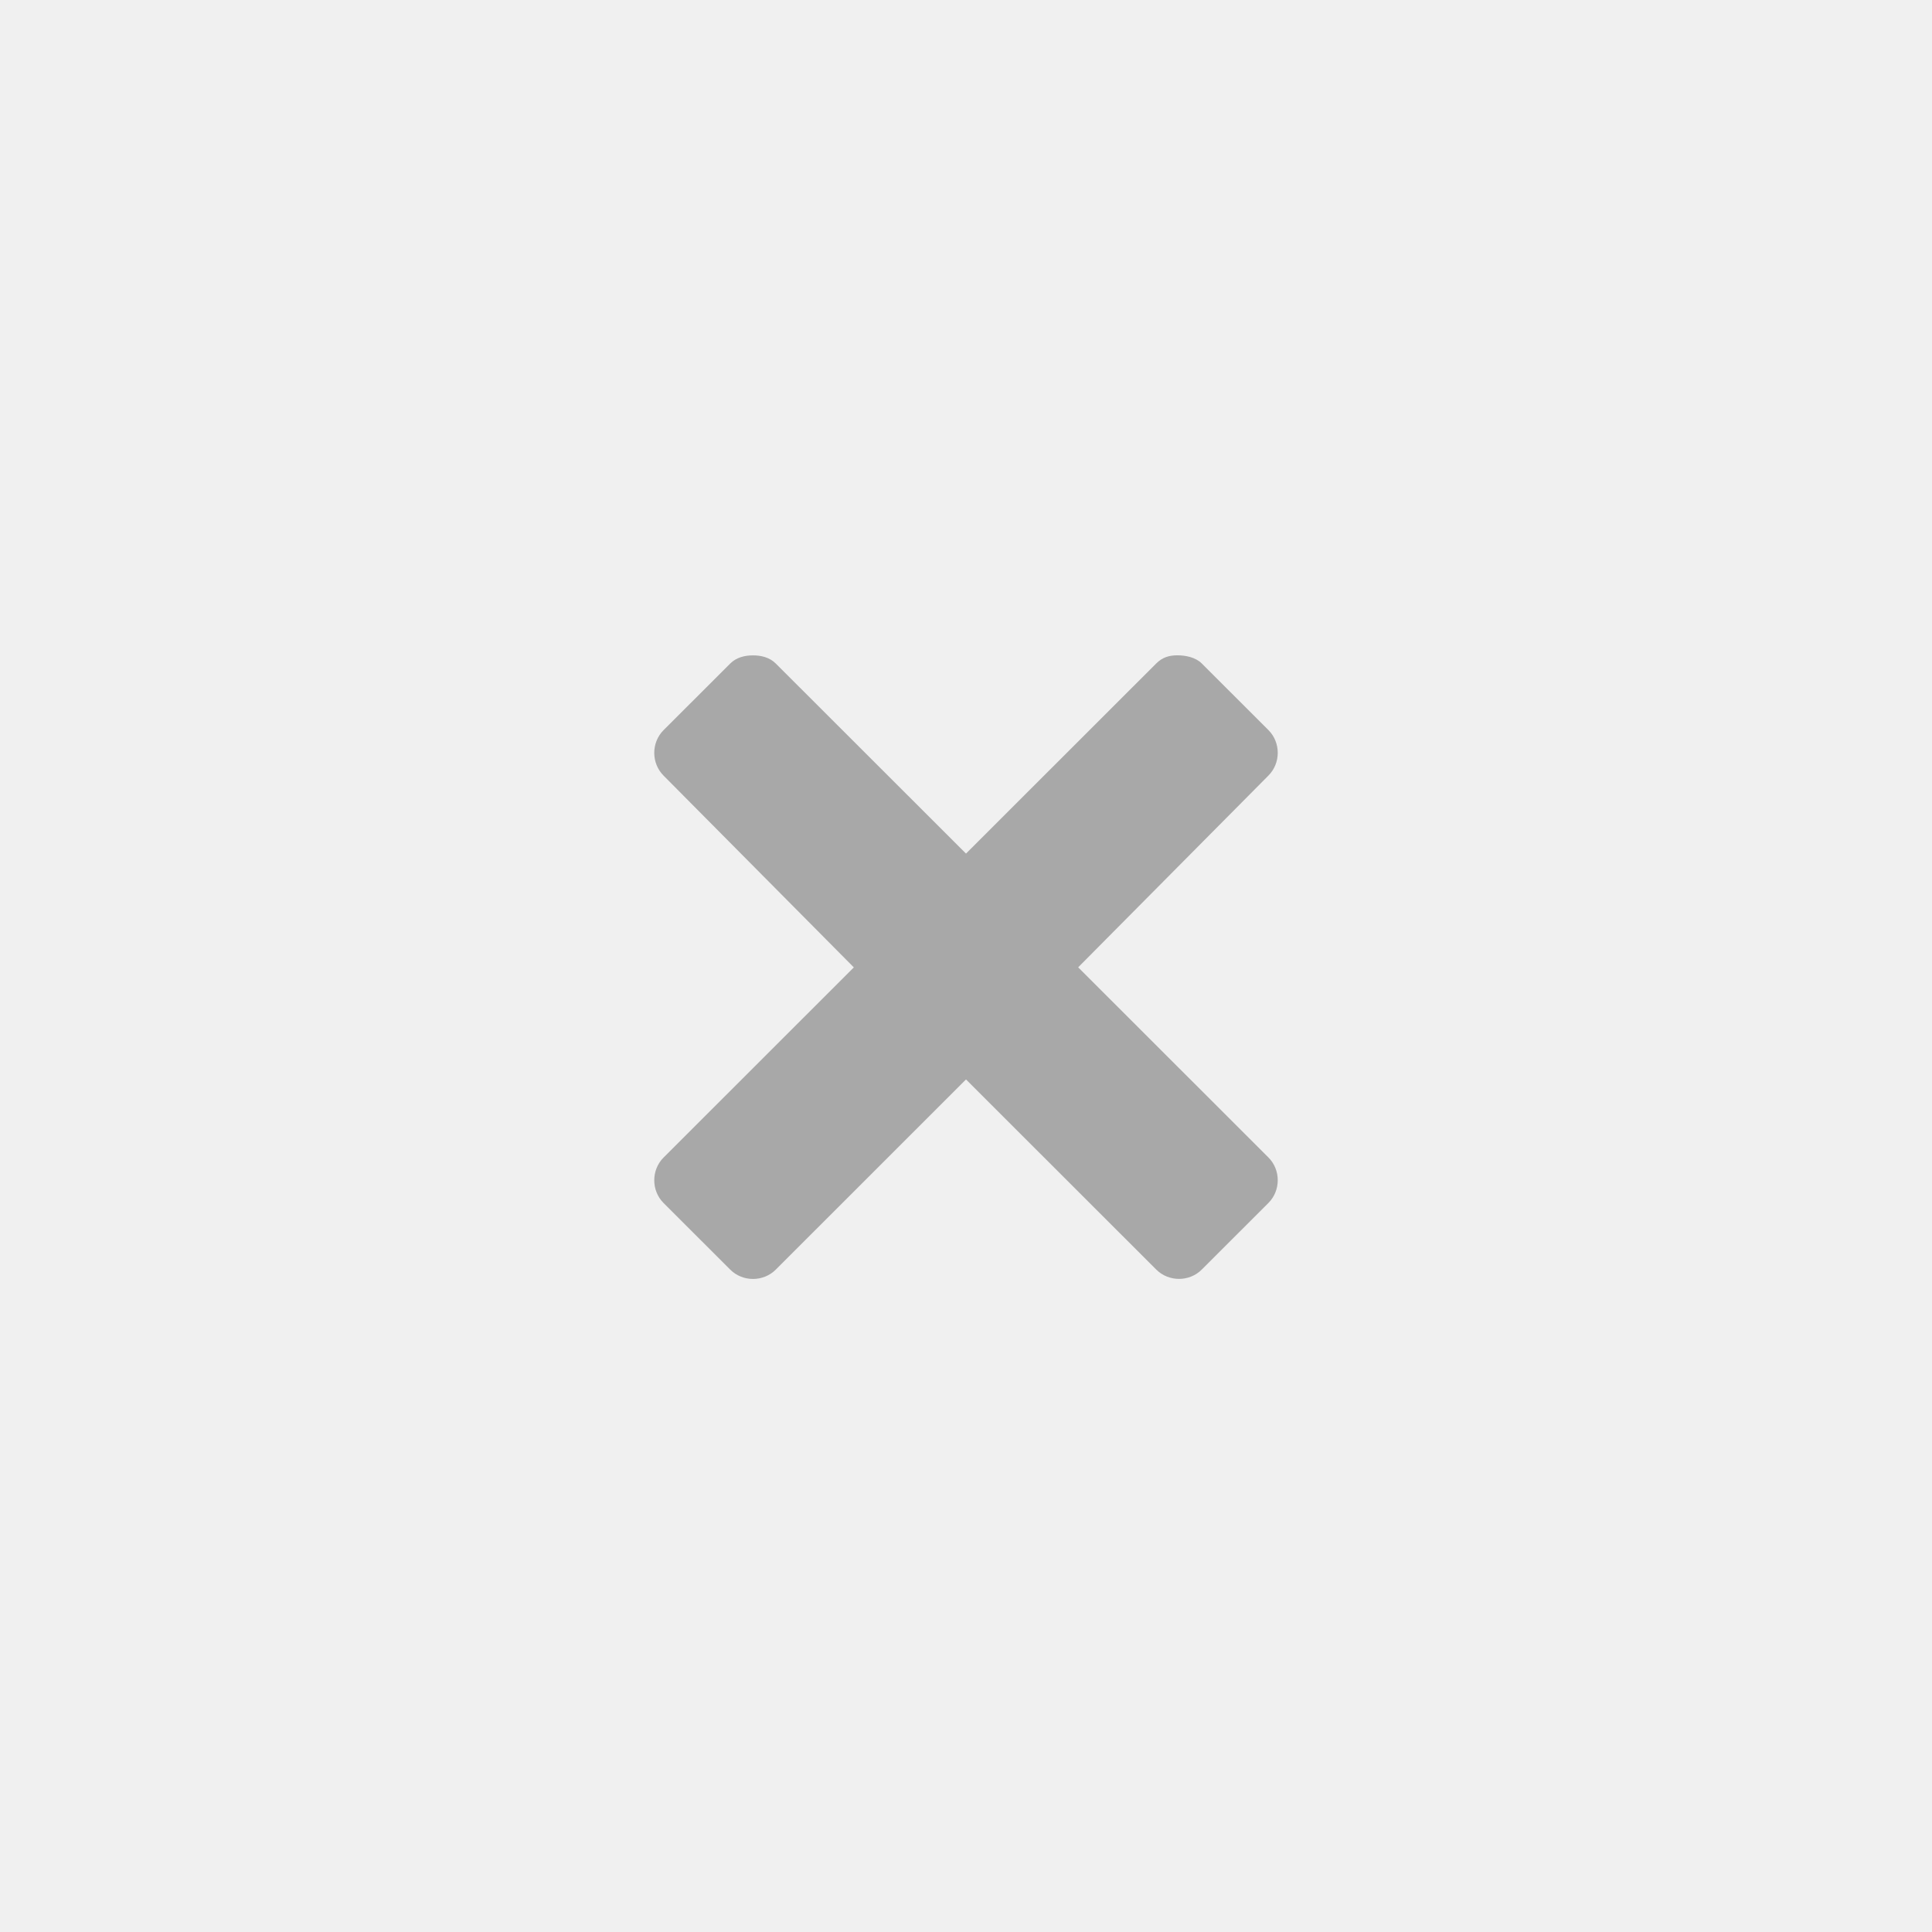
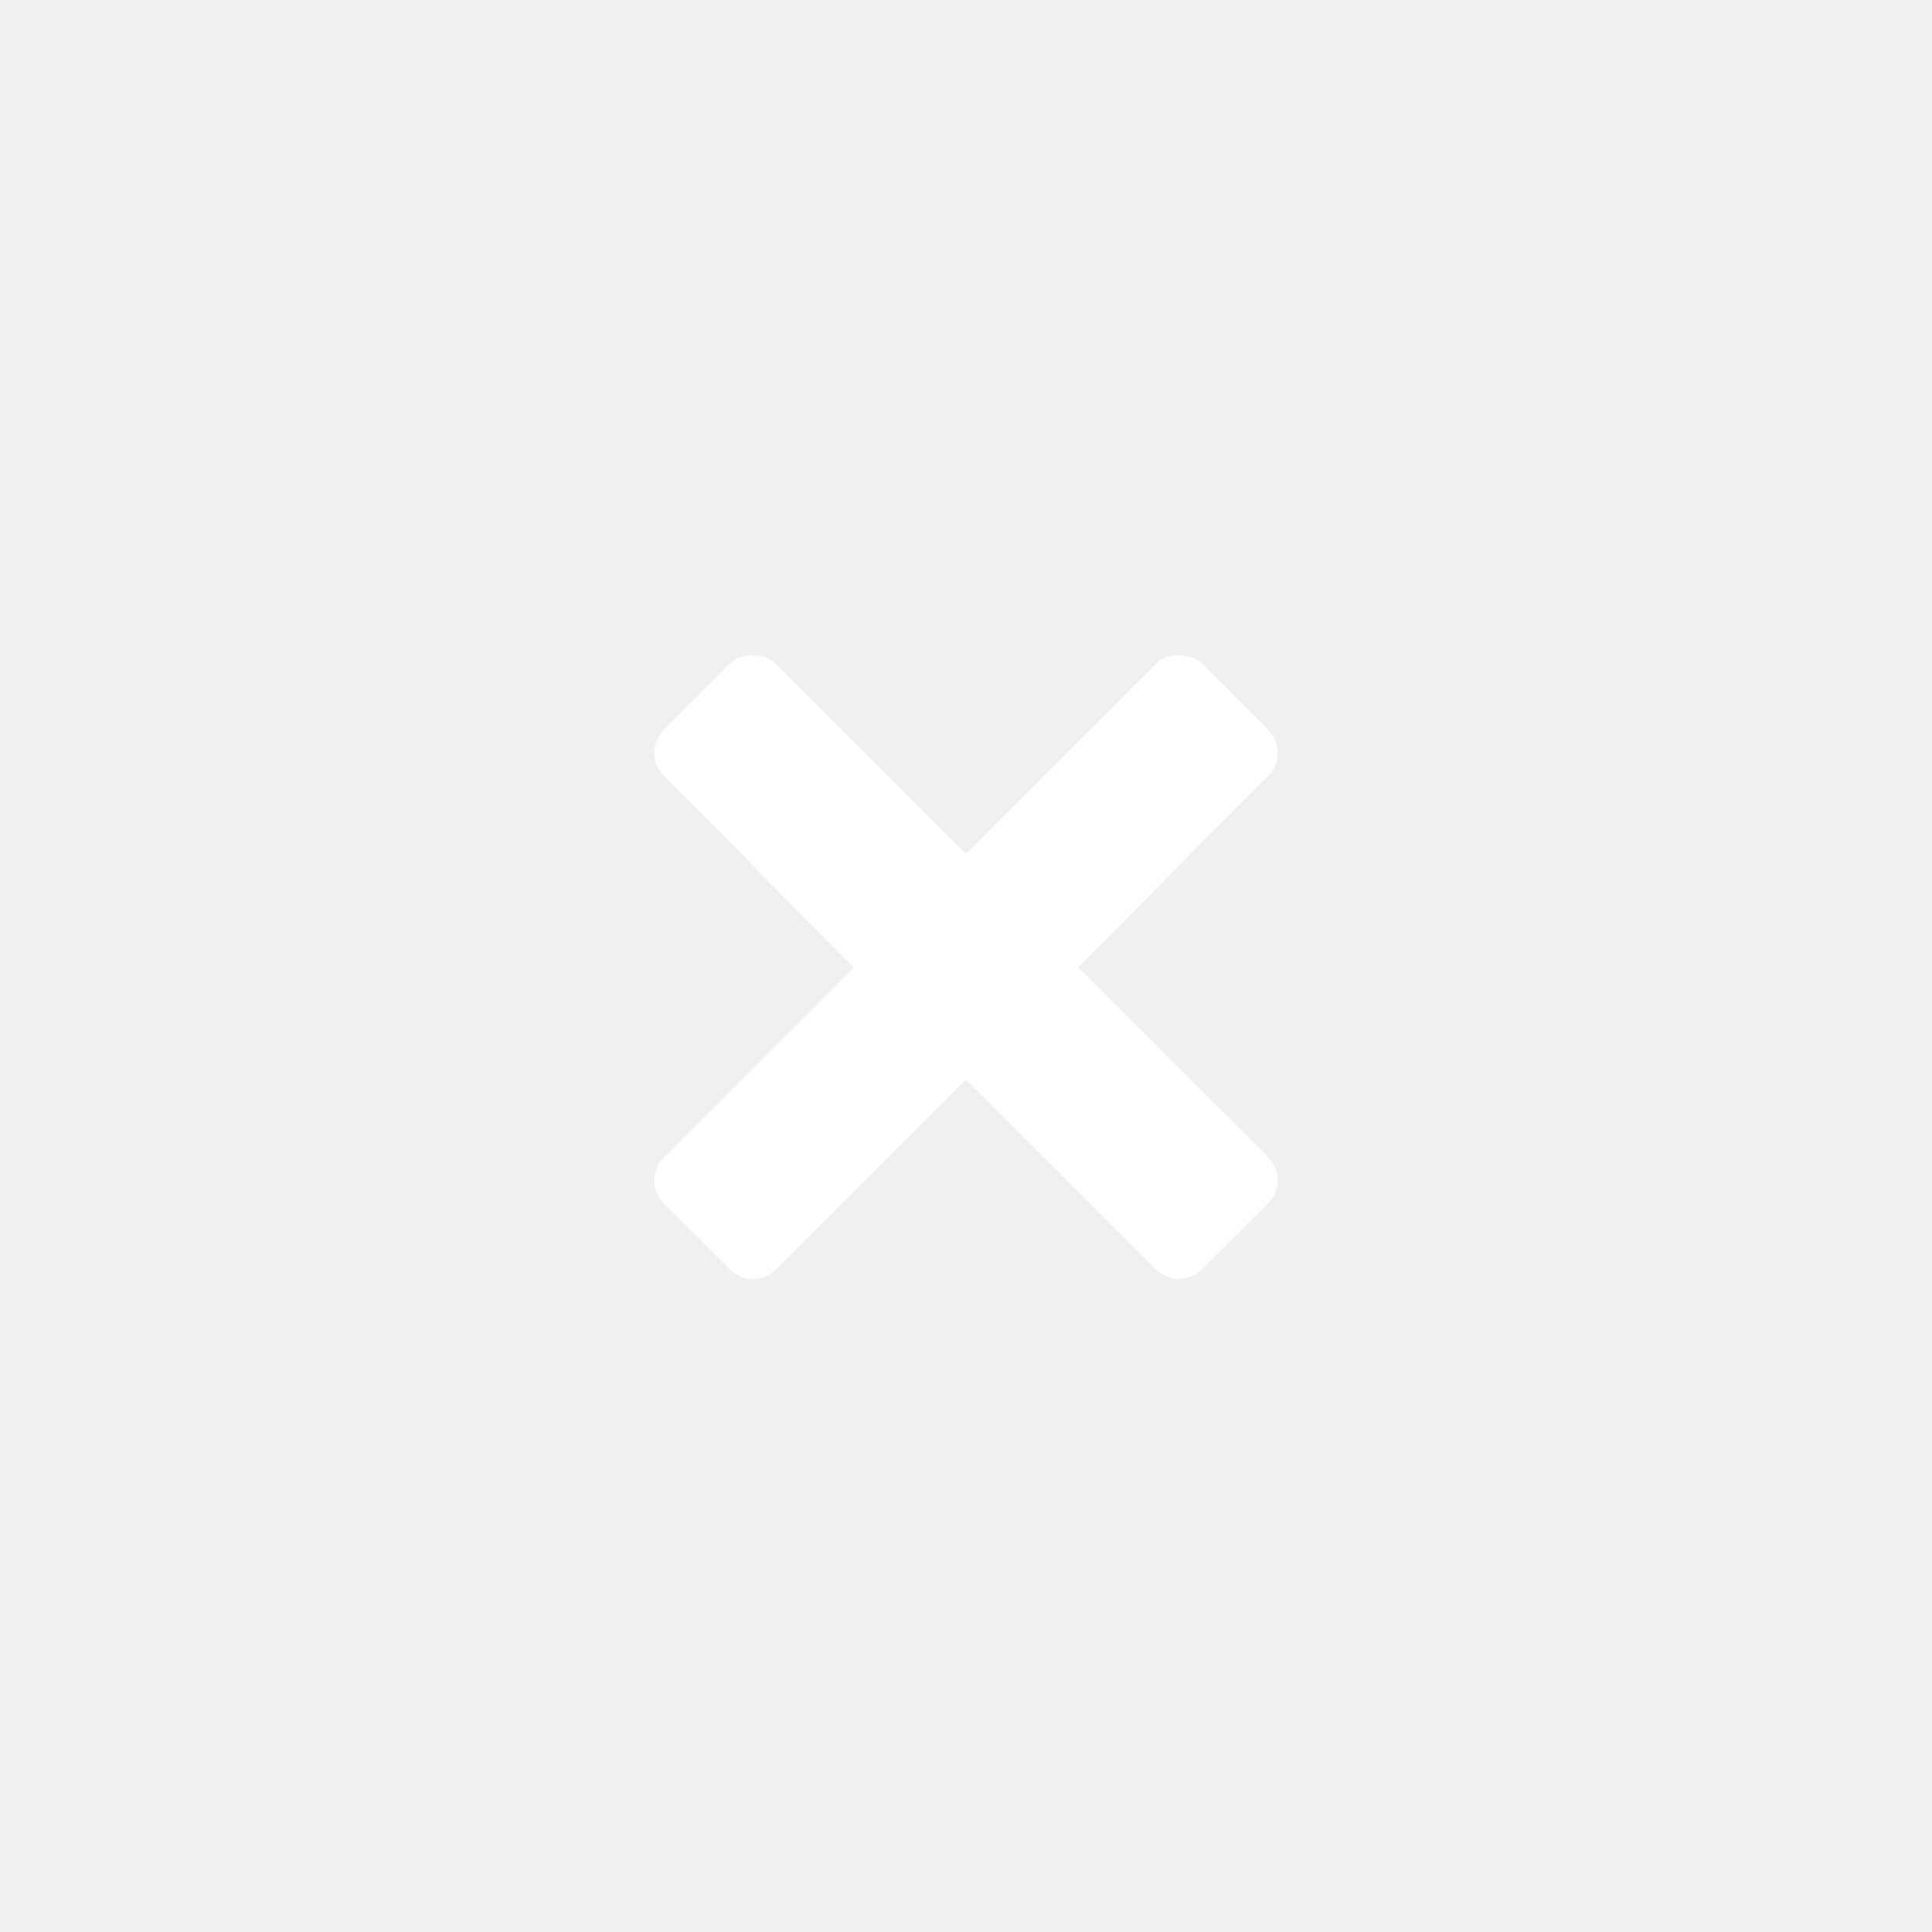
<svg xmlns="http://www.w3.org/2000/svg" width="32" height="32" id="svg3768" version="1.1">
  <defs id="defs3770" />
  <g id="layer1" transform="translate(0,-32)">
-     <path style="color:#000000;fill:#000000;fill-opacity:1;fill-rule:nonzero;stroke:#000000;stroke-width:1.033;stroke-miterlimit:4;stroke-opacity:0;stroke-dasharray:none;marker:none;visibility:visible;display:inline;overflow:visible;enable-background:accumulate;opacity:0.3" d="m 12.472,42.855 c -0.134,0 -0.274,0.032 -0.377,0.135 l -1.104,1.103 c -0.206,0.206 -0.206,0.548 0,0.754 l 3.151,3.176 -3.151,3.149 c -0.206,0.206 -0.206,0.548 0,0.754 l 1.104,1.103 c 0.206,0.206 0.548,0.206 0.754,0 L 16,49.879 l 3.151,3.149 c 0.206,0.206 0.549,0.206 0.754,0 l 1.104,-1.103 c 0.206,-0.206 0.206,-0.548 0,-0.754 l -3.151,-3.149 3.151,-3.176 c 0.206,-0.206 0.206,-0.548 0,-0.754 l -1.104,-1.103 c -0.103,-0.103 -0.27,-0.135 -0.404,-0.135 -0.134,0 -0.247,0.032 -0.35,0.135 L 16,46.138 12.849,42.99 c -0.103,-0.103 -0.243,-0.135 -0.377,-0.135 z" id="rect2987-8" />
+     <path style="color:#000000;fill:#ffffff;fill-opacity:1;fill-rule:nonzero;stroke:none;stroke-width:1;stroke-miterlimit:4;stroke-opacity:1;stroke-dasharray:none;marker:none;visibility:visible;display:inline;overflow:visible;enable-background:accumulate;opacity:1" d="m 12.472,42.855 c -0.134,0 -0.274,0.032 -0.377,0.135 l -1.104,1.103 c -0.206,0.206 -0.206,0.548 0,0.754 l 3.151,3.176 -3.151,3.149 c -0.206,0.206 -0.206,0.548 0,0.754 l 1.104,1.103 c 0.206,0.206 0.548,0.206 0.754,0 L 16,49.879 l 3.151,3.149 c 0.206,0.206 0.549,0.206 0.754,0 l 1.104,-1.103 c 0.206,-0.206 0.206,-0.548 0,-0.754 l -3.151,-3.149 3.151,-3.176 c 0.206,-0.206 0.206,-0.548 0,-0.754 l -1.104,-1.103 c -0.103,-0.103 -0.27,-0.135 -0.404,-0.135 -0.134,0 -0.247,0.032 -0.35,0.135 L 16,46.138 12.849,42.99 c -0.103,-0.103 -0.243,-0.135 -0.377,-0.135 z" id="rect2987-8" />
    <path style="opacity:0;fill:none;fill-opacity:1;fill-rule:nonzero;stroke:#009900;stroke-width:0;stroke-miterlimit:4;stroke-opacity:1;stroke-dasharray:none" id="path3776-9" d="m 29.545,11.75 c 0,6.489 -5.24,11.75 -11.705,11.75 C 11.377,23.5 6.136,18.239 6.136,11.75 6.136,5.261 11.377,0 17.841,0 24.305,0 29.545,5.261 29.545,11.75 z" transform="matrix(1.281553,0,0,1.276596,-6.864079,33)" />
    <path style="opacity:0;fill:none;stroke:#009900;stroke-width:0;stroke-miterlimit:4;stroke-opacity:1;stroke-dasharray:none" id="path3776-9-2" d="m 29.545,11.75 c 0,6.489 -5.24,11.75 -11.705,11.75 C 11.377,23.5 6.136,18.239 6.136,11.75 6.136,5.261 11.377,0 17.841,0 24.305,0 29.545,5.261 29.545,11.75 z" transform="matrix(1.281553,0,0,1.276596,-43.86408,17)" />
  </g>
</svg>
